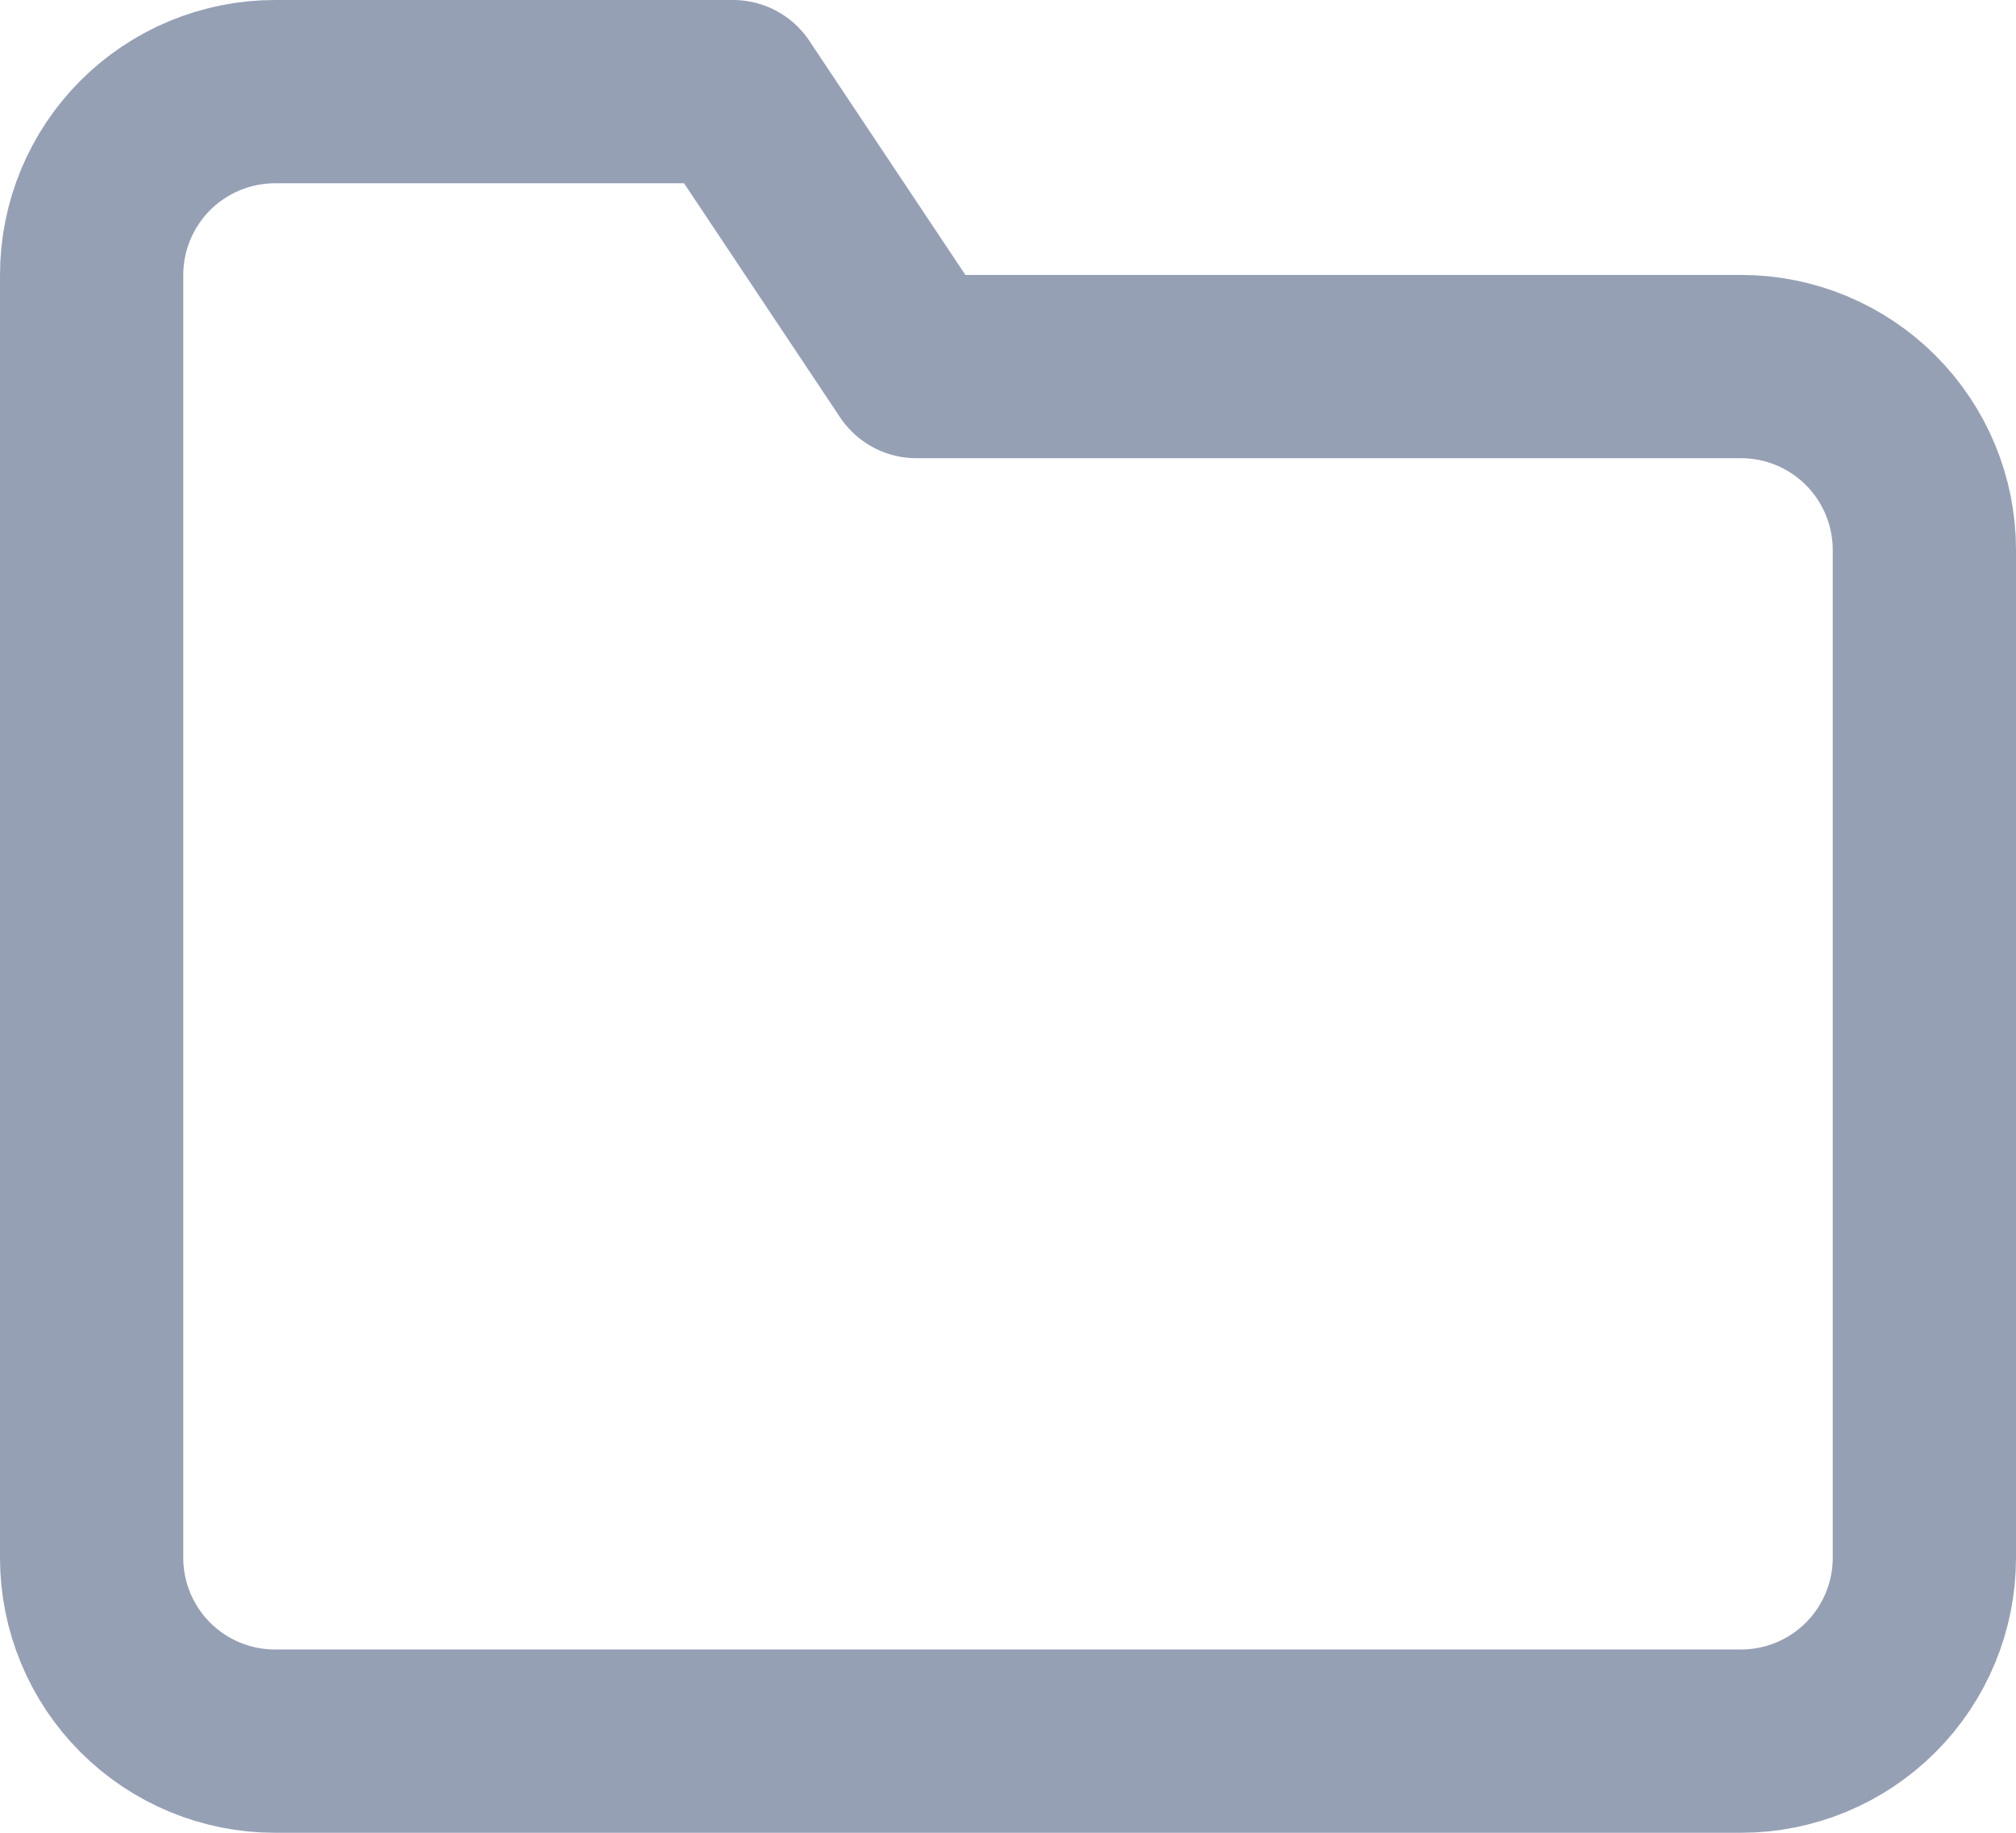
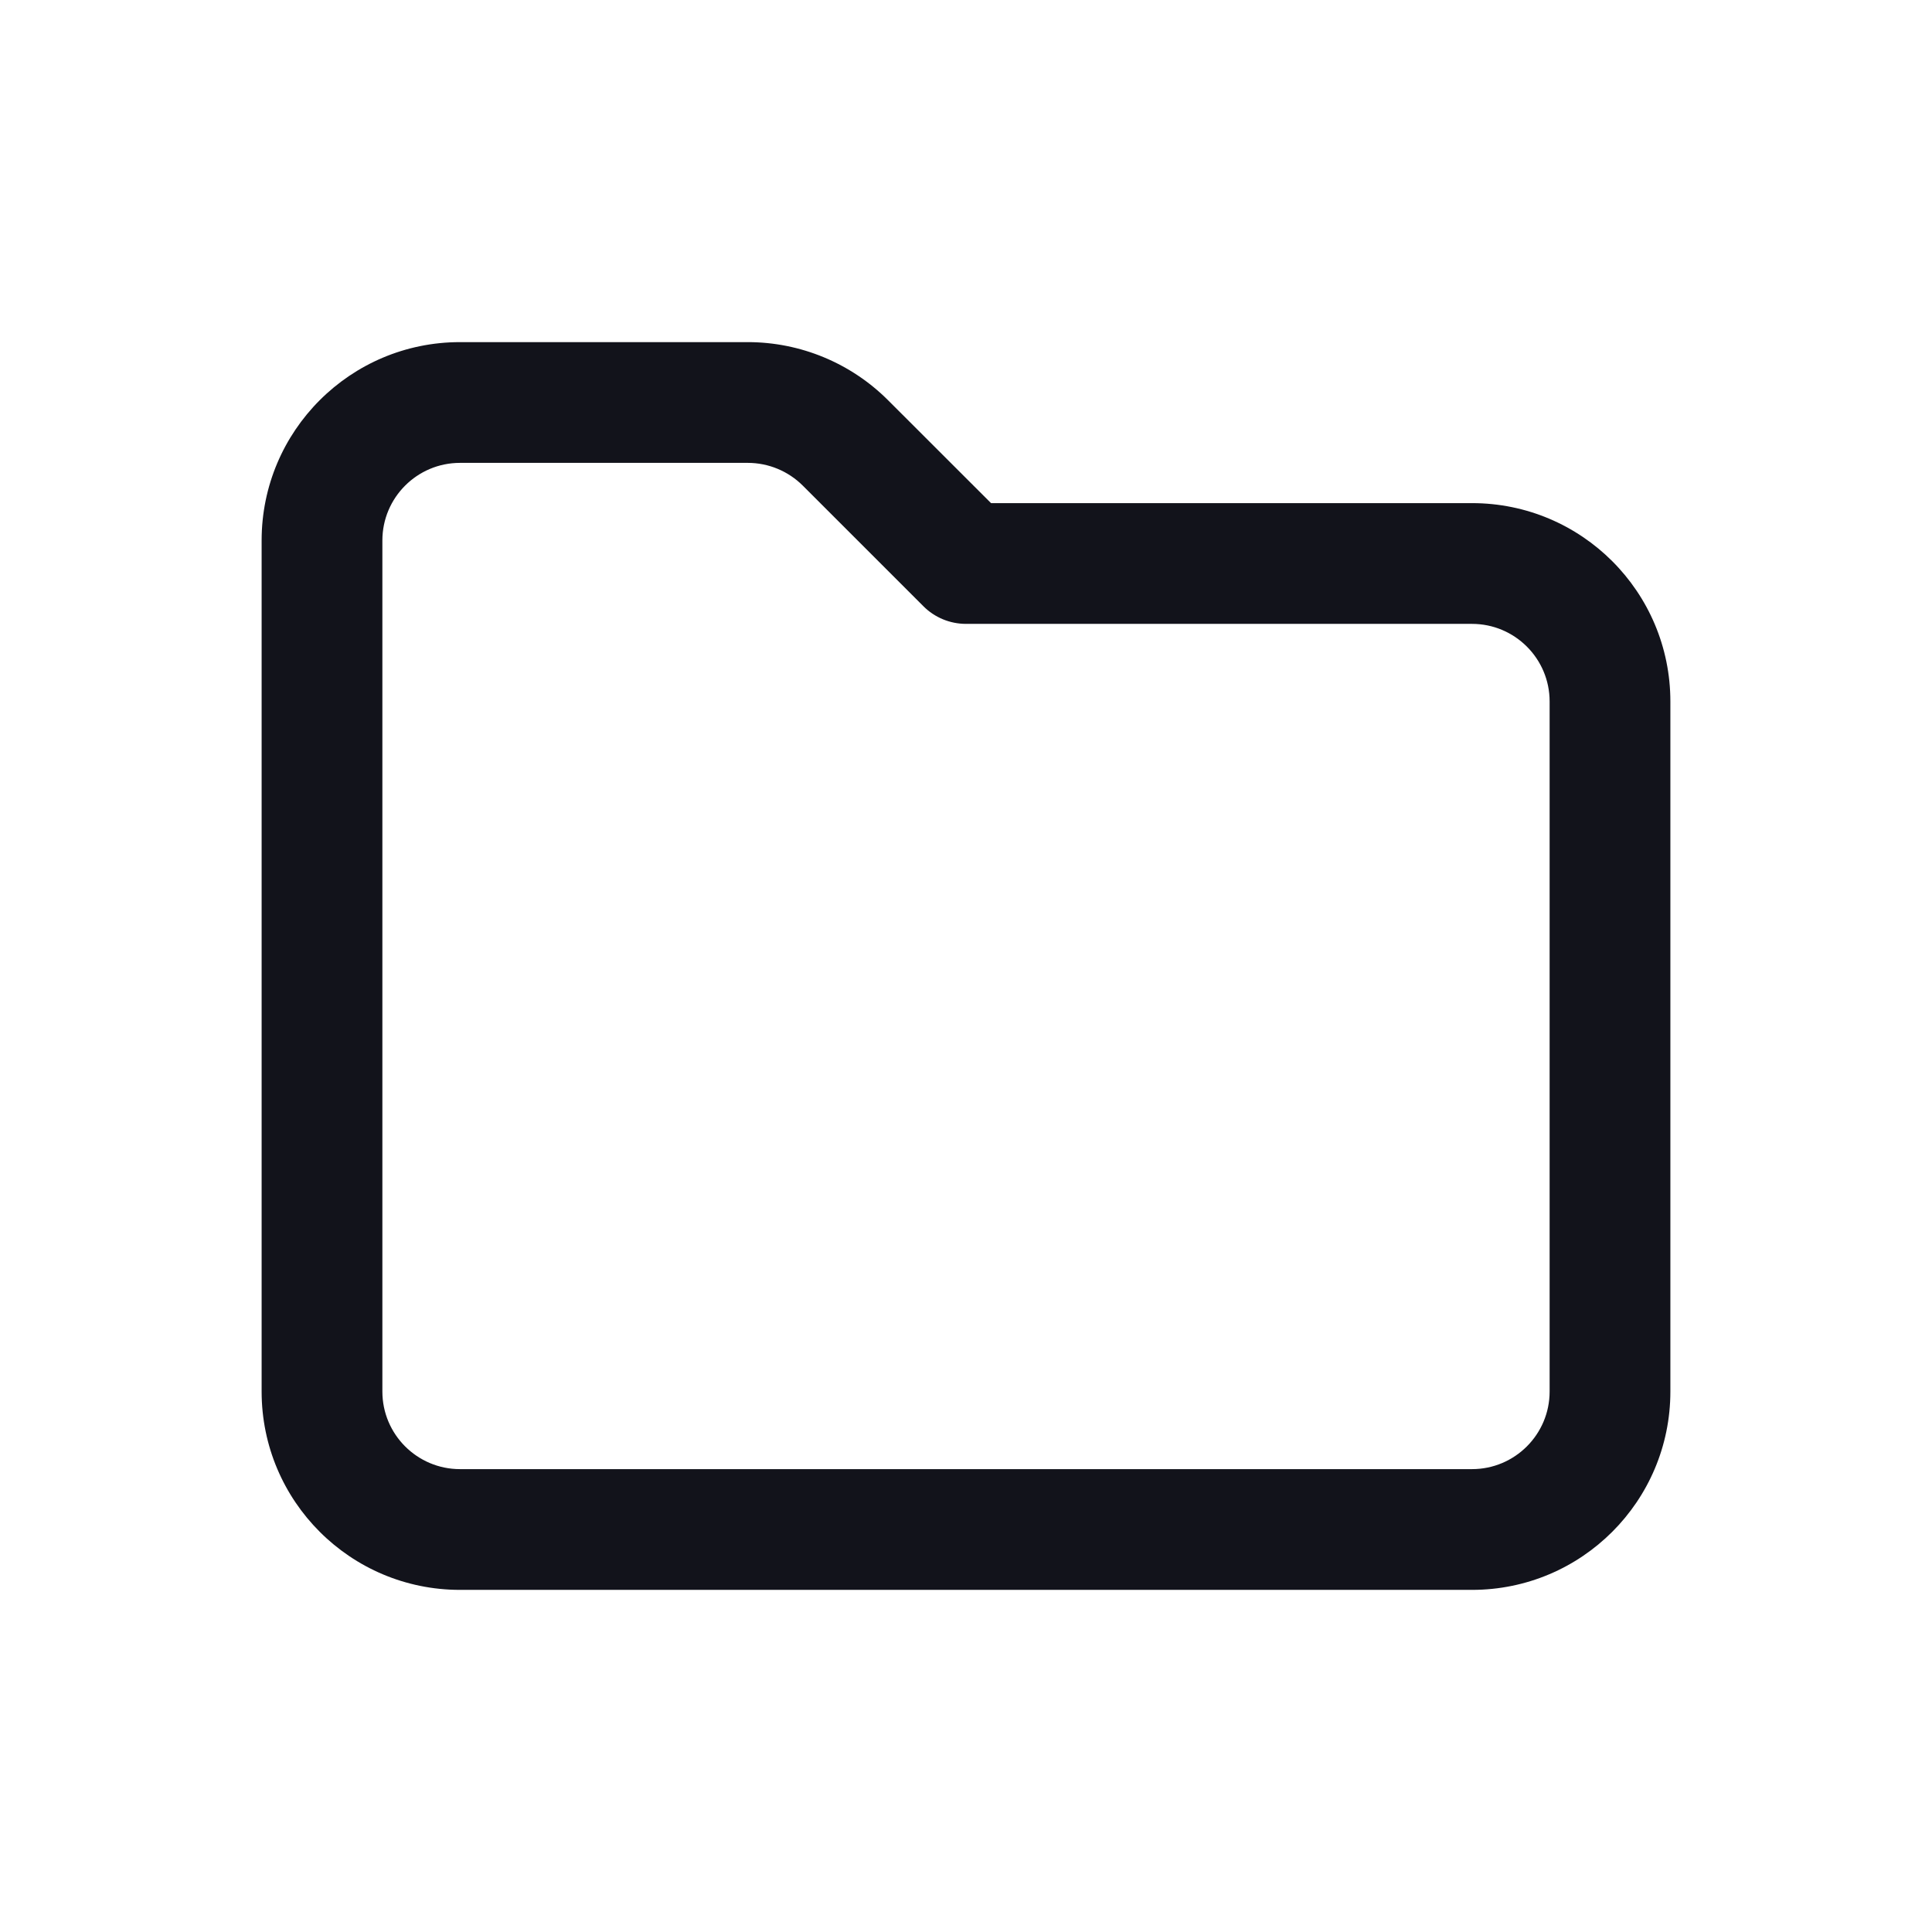
- <svg xmlns="http://www.w3.org/2000/svg" width="22" height="20" viewBox="0 0 22 20" fill="none">
-   <path d="M21 17C21 17.53 20.789 18.039 20.414 18.414C20.039 18.789 19.53 19 19 19H3C2.47 19 1.961 18.789 1.586 18.414C1.211 18.039 1 17.53 1 17V3C1 2.47 1.211 1.961 1.586 1.586C1.961 1.211 2.47 1 3 1H8L10 4H19C19.53 4 20.039 4.211 20.414 4.586C20.789 4.961 21 5.47 21 6V17Z" stroke="#96A0B5" stroke-width="2" stroke-linecap="round" stroke-linejoin="round" />
+ <svg xmlns="http://www.w3.org/2000/svg" width="24" height="24" viewBox="0 0 24 24" fill="none">
+   <path fill-rule="evenodd" clip-rule="evenodd" d="M5.714 5.75C5.182 5.75 4.75 6.182 4.75 6.714V17.286C4.75 17.818 5.182 18.25 5.714 18.25H18.286C18.818 18.25 19.25 17.818 19.25 17.286V8.714C19.25 8.182 18.818 7.75 18.286 7.75H12C11.801 7.75 11.61 7.671 11.47 7.53L9.972 6.032C9.791 5.852 9.546 5.75 9.29 5.75H5.714ZM3.25 6.714C3.25 5.353 4.353 4.25 5.714 4.25H9.29C9.943 4.25 10.57 4.51 11.032 4.972L12.311 6.25H18.286C19.647 6.25 20.75 7.353 20.75 8.714V17.286C20.75 18.647 19.647 19.75 18.286 19.75H5.714C4.353 19.75 3.25 18.647 3.25 17.286V6.714Z" fill="#12131B" />
</svg>
